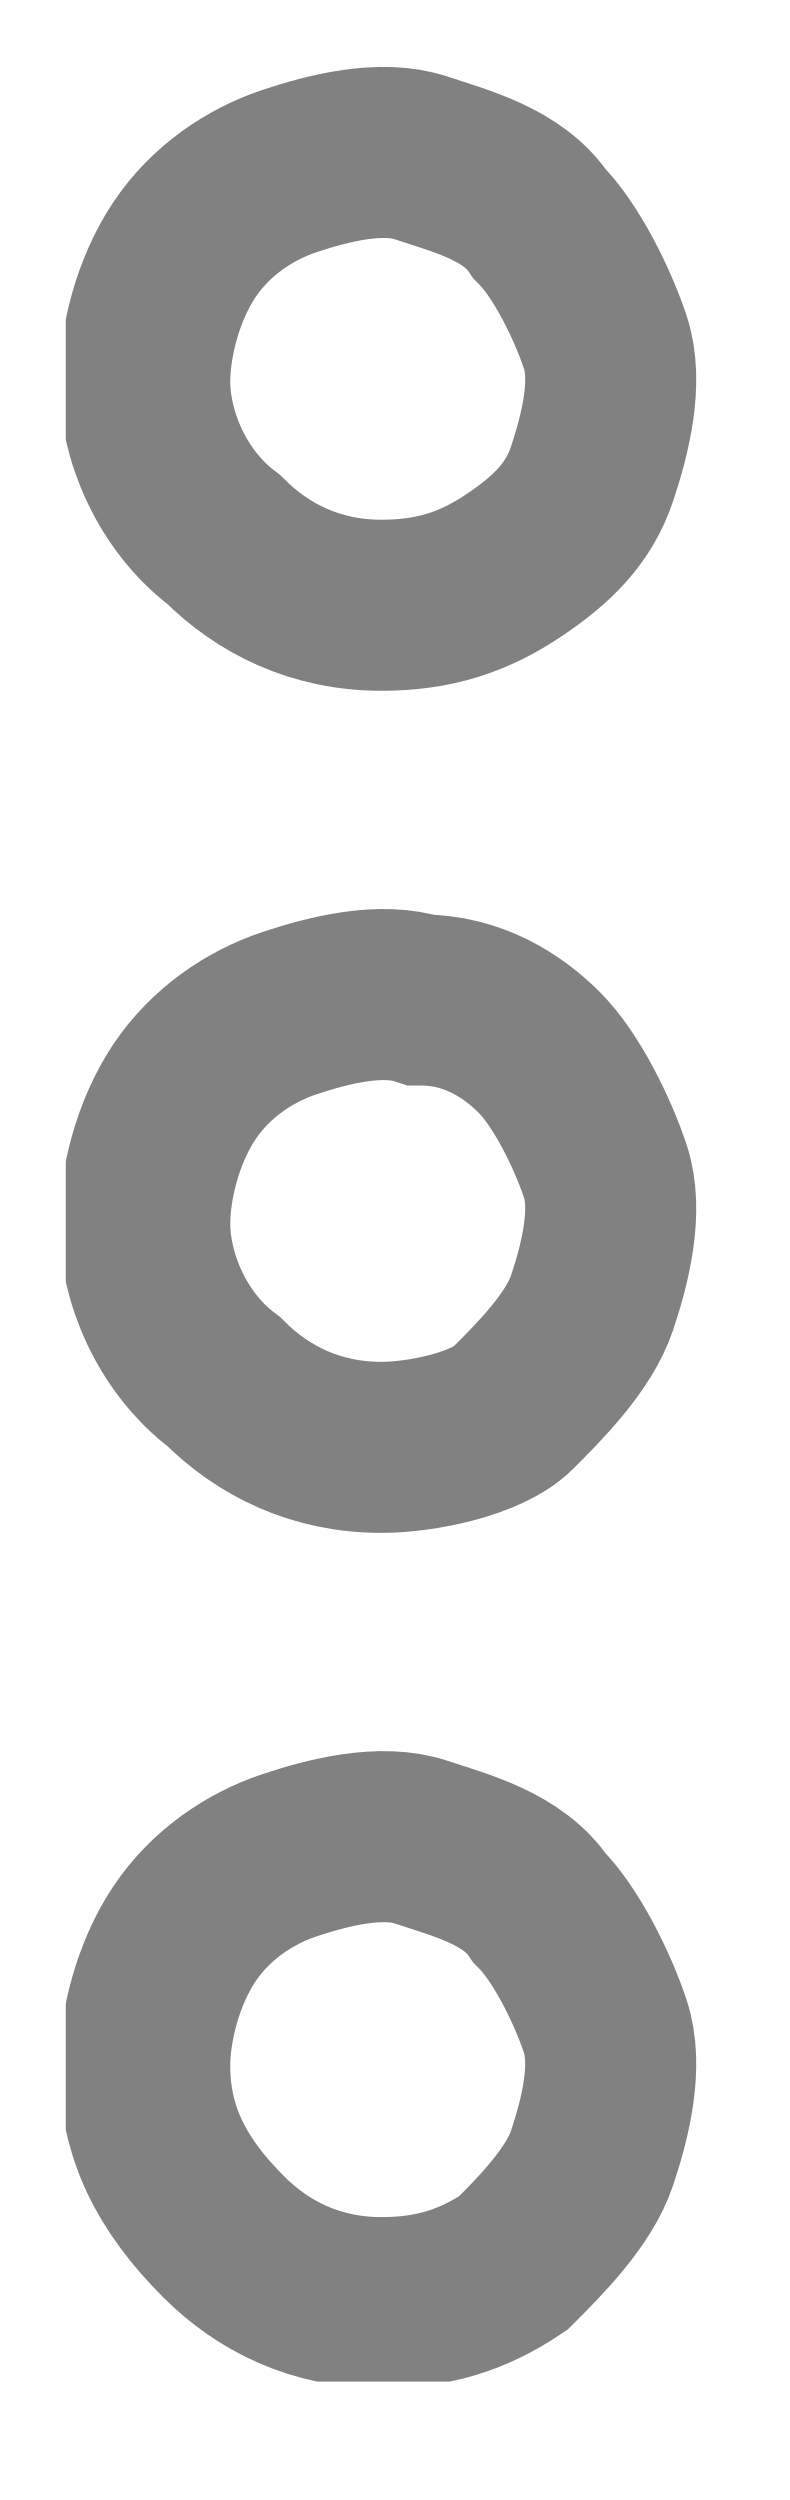
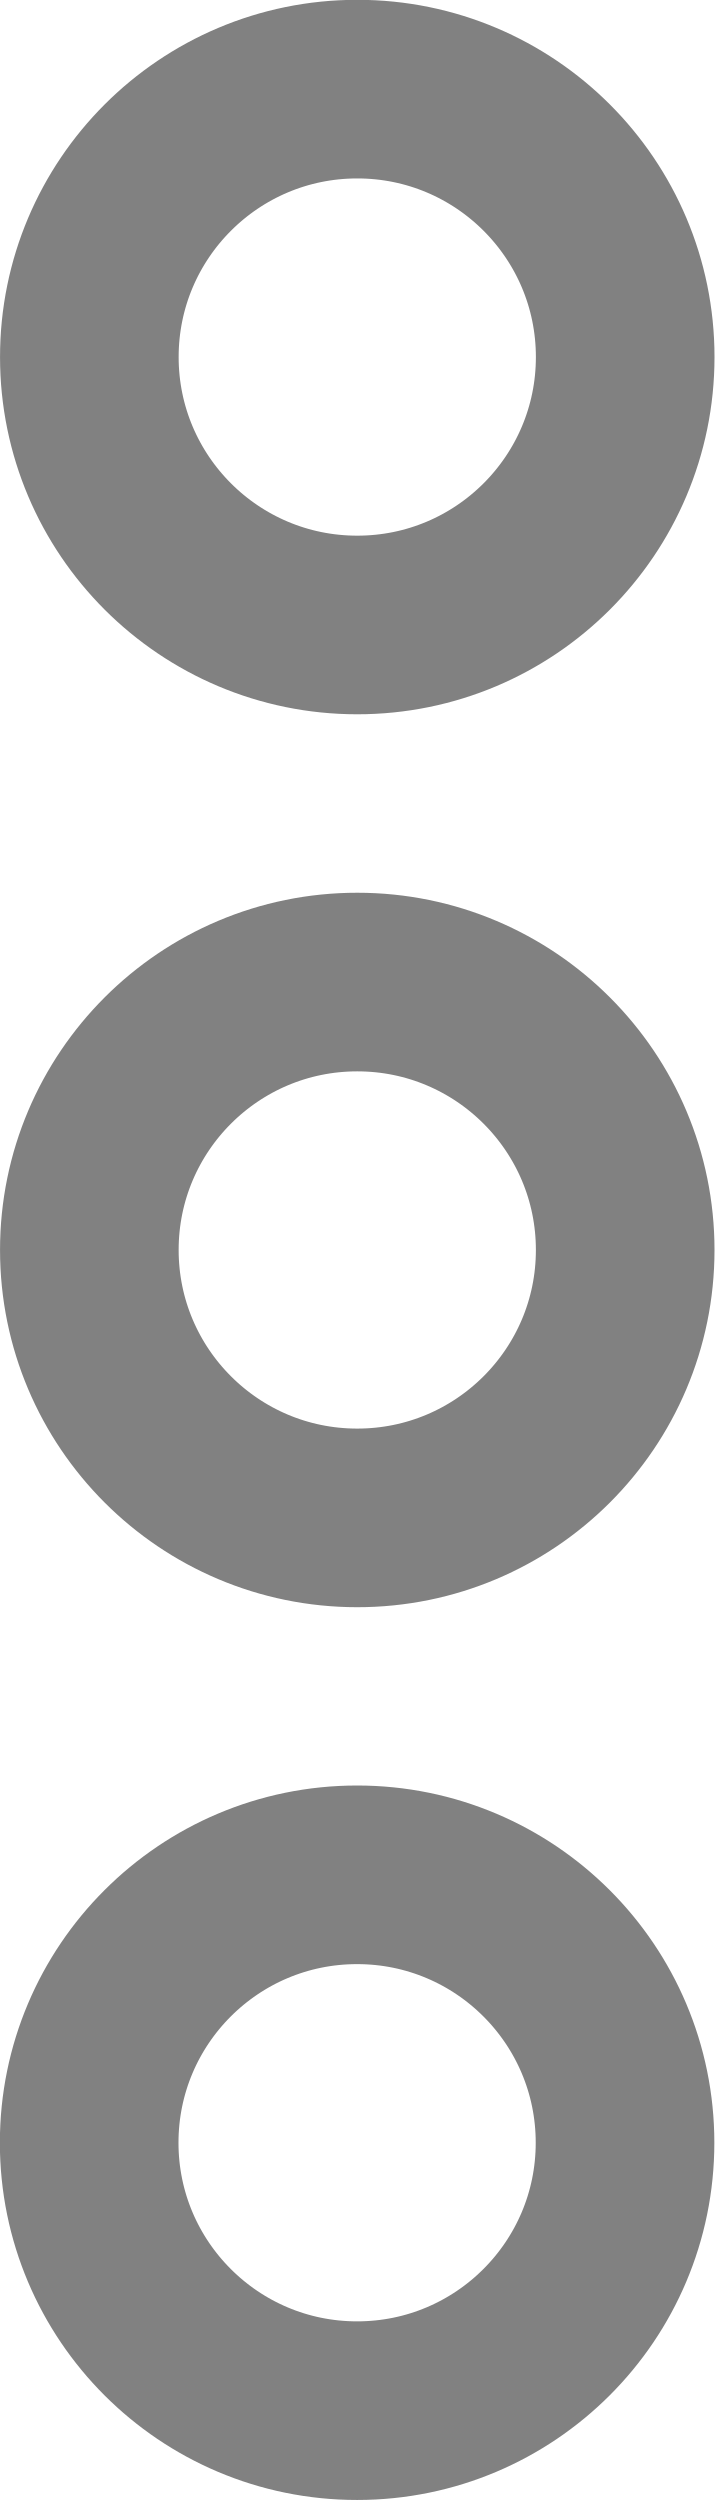
- <svg xmlns="http://www.w3.org/2000/svg" xmlns:xlink="http://www.w3.org/1999/xlink" version="1.1" id="Layer_1" x="0px" y="0px" viewBox="0 0 6 19" style="enable-background:new 0 0 6 19;" xml:space="preserve">
-   <style type="text/css">
- 	.st0{clip-path:url(#SVGID_2_);}
- 	.st1{fill:none;stroke:#818181;stroke-width:1.3;}
- </style>
-   <g>
-     <defs>
-       <rect id="SVGID_1_" x="0.5" y="0.5" width="4.8" height="17.6" />
-     </defs>
-     <clipPath id="SVGID_2_">
-       <use xlink:href="#SVGID_1_" style="overflow:visible;" />
-     </clipPath>
-     <g class="st0">
-       <path class="st1" d="M1.1,15.7c0-0.3,0.1-0.7,0.3-1c0.2-0.3,0.5-0.5,0.8-0.6c0.3-0.1,0.7-0.2,1-0.1c0.3,0.1,0.7,0.2,0.9,0.5    c0.2,0.2,0.4,0.6,0.5,0.9c0.1,0.3,0,0.7-0.1,1c-0.1,0.3-0.4,0.6-0.6,0.8c-0.3,0.2-0.6,0.3-1,0.3c-0.5,0-0.9-0.2-1.2-0.5    C1.3,16.6,1.1,16.2,1.1,15.7z M1.1,9.3c0-0.3,0.1-0.7,0.3-1C1.6,8,1.9,7.8,2.2,7.7c0.3-0.1,0.7-0.2,1-0.1C3.6,7.6,3.9,7.8,4.1,8    c0.2,0.2,0.4,0.6,0.5,0.9c0.1,0.3,0,0.7-0.1,1c-0.1,0.3-0.4,0.6-0.6,0.8S3.2,11,2.9,11c-0.5,0-0.9-0.2-1.2-0.5    C1.3,10.2,1.1,9.7,1.1,9.3z M1.1,2.9c0-0.3,0.1-0.7,0.3-1c0.2-0.3,0.5-0.5,0.8-0.6s0.7-0.2,1-0.1c0.3,0.1,0.7,0.2,0.9,0.5    c0.2,0.2,0.4,0.6,0.5,0.9c0.1,0.3,0,0.7-0.1,1C4.4,3.9,4.2,4.1,3.9,4.3c-0.3,0.2-0.6,0.3-1,0.3C2.4,4.6,2,4.4,1.7,4.1    C1.3,3.8,1.1,3.3,1.1,2.9z" />
-     </g>
-   </g>
+ <svg xmlns="http://www.w3.org/2000/svg" id="Layer_1" data-name="Layer 1" viewBox="0 0 4.407 15.424">
+   <defs>
+     <style>.cls-1{fill:none;stroke:#818181;stroke-miterlimit:10;stroke-width:1.102px;}</style>
+   </defs>
+   <path class="cls-1" d="M3.263,9.691A1.653,1.653,0,1,0,1.611,8.038,1.653,1.653,0,0,0,3.263,9.691Z" transform="translate(-1.0598 -0.32614)" />
+   <path class="cls-1" d="M3.263,4.182A1.653,1.653,0,1,0,1.611,2.53,1.653,1.653,0,0,0,3.263,4.182Z" transform="translate(-1.0598 -0.32614)" />
+   <path class="cls-1" d="M3.263,15.199a1.653,1.653,0,1,0-1.653-1.653A1.653,1.653,0,0,0,3.263,15.199Z" transform="translate(-1.0598 -0.32614)" />
</svg>
